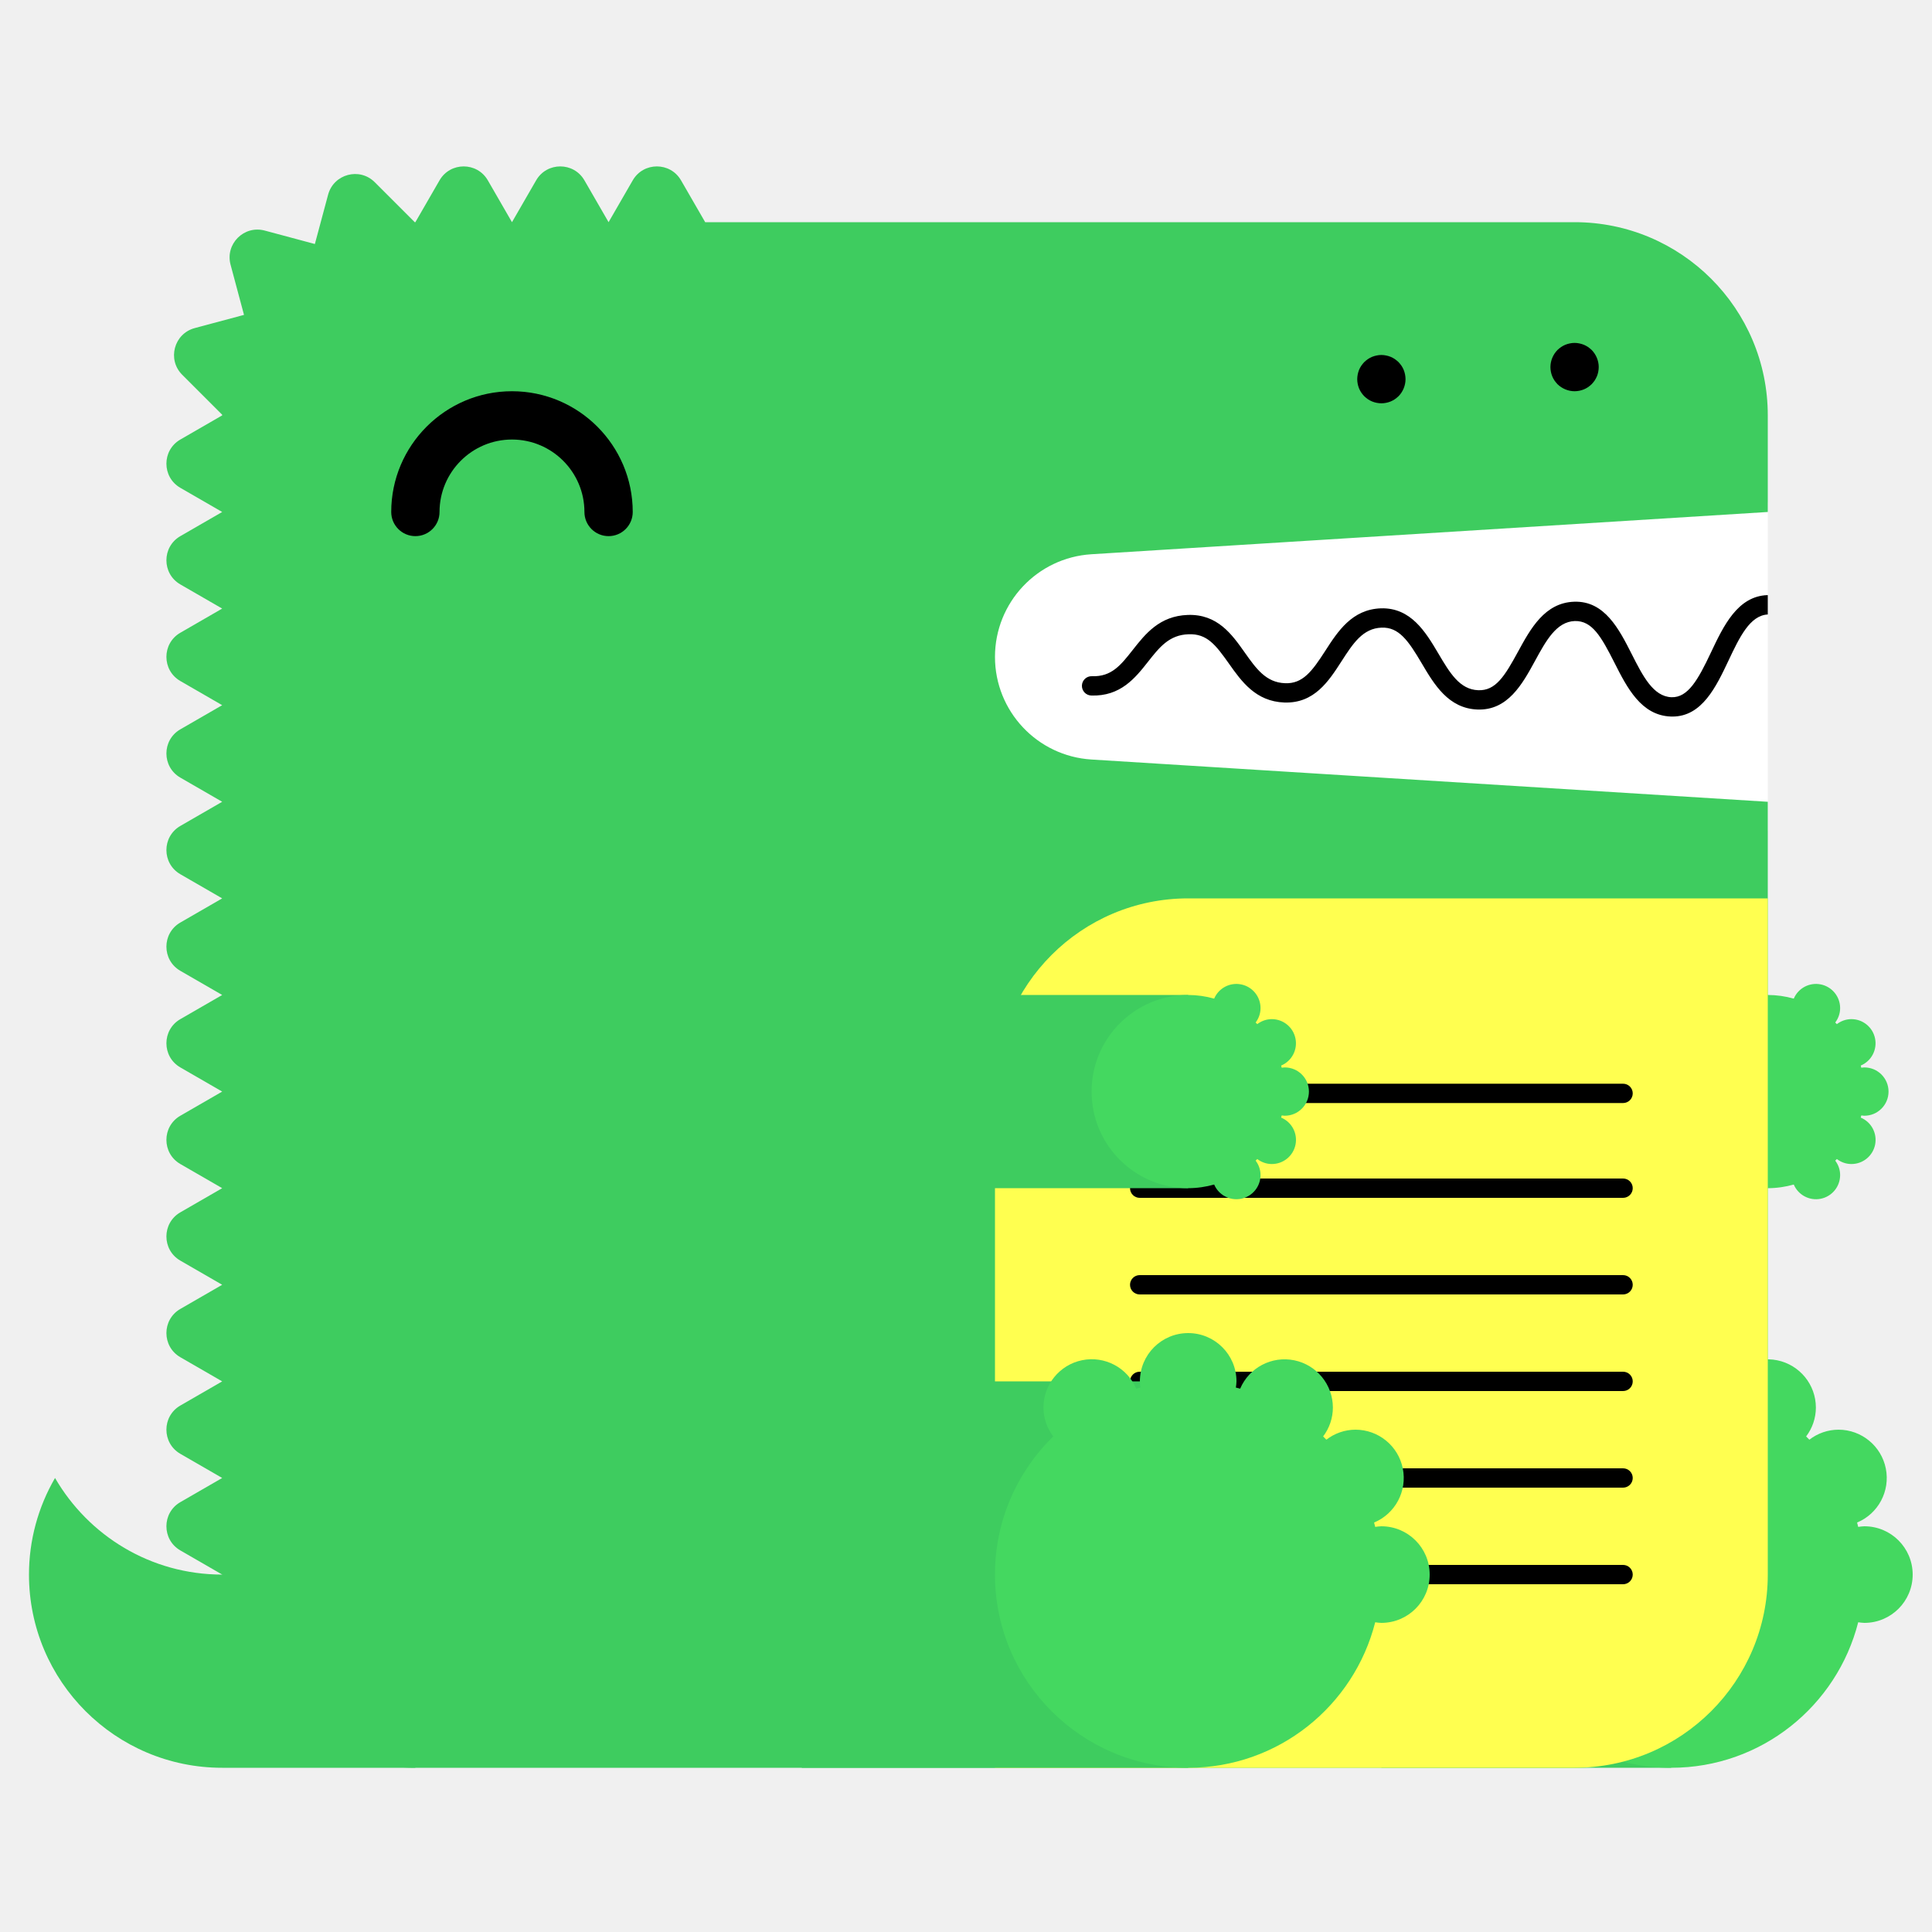
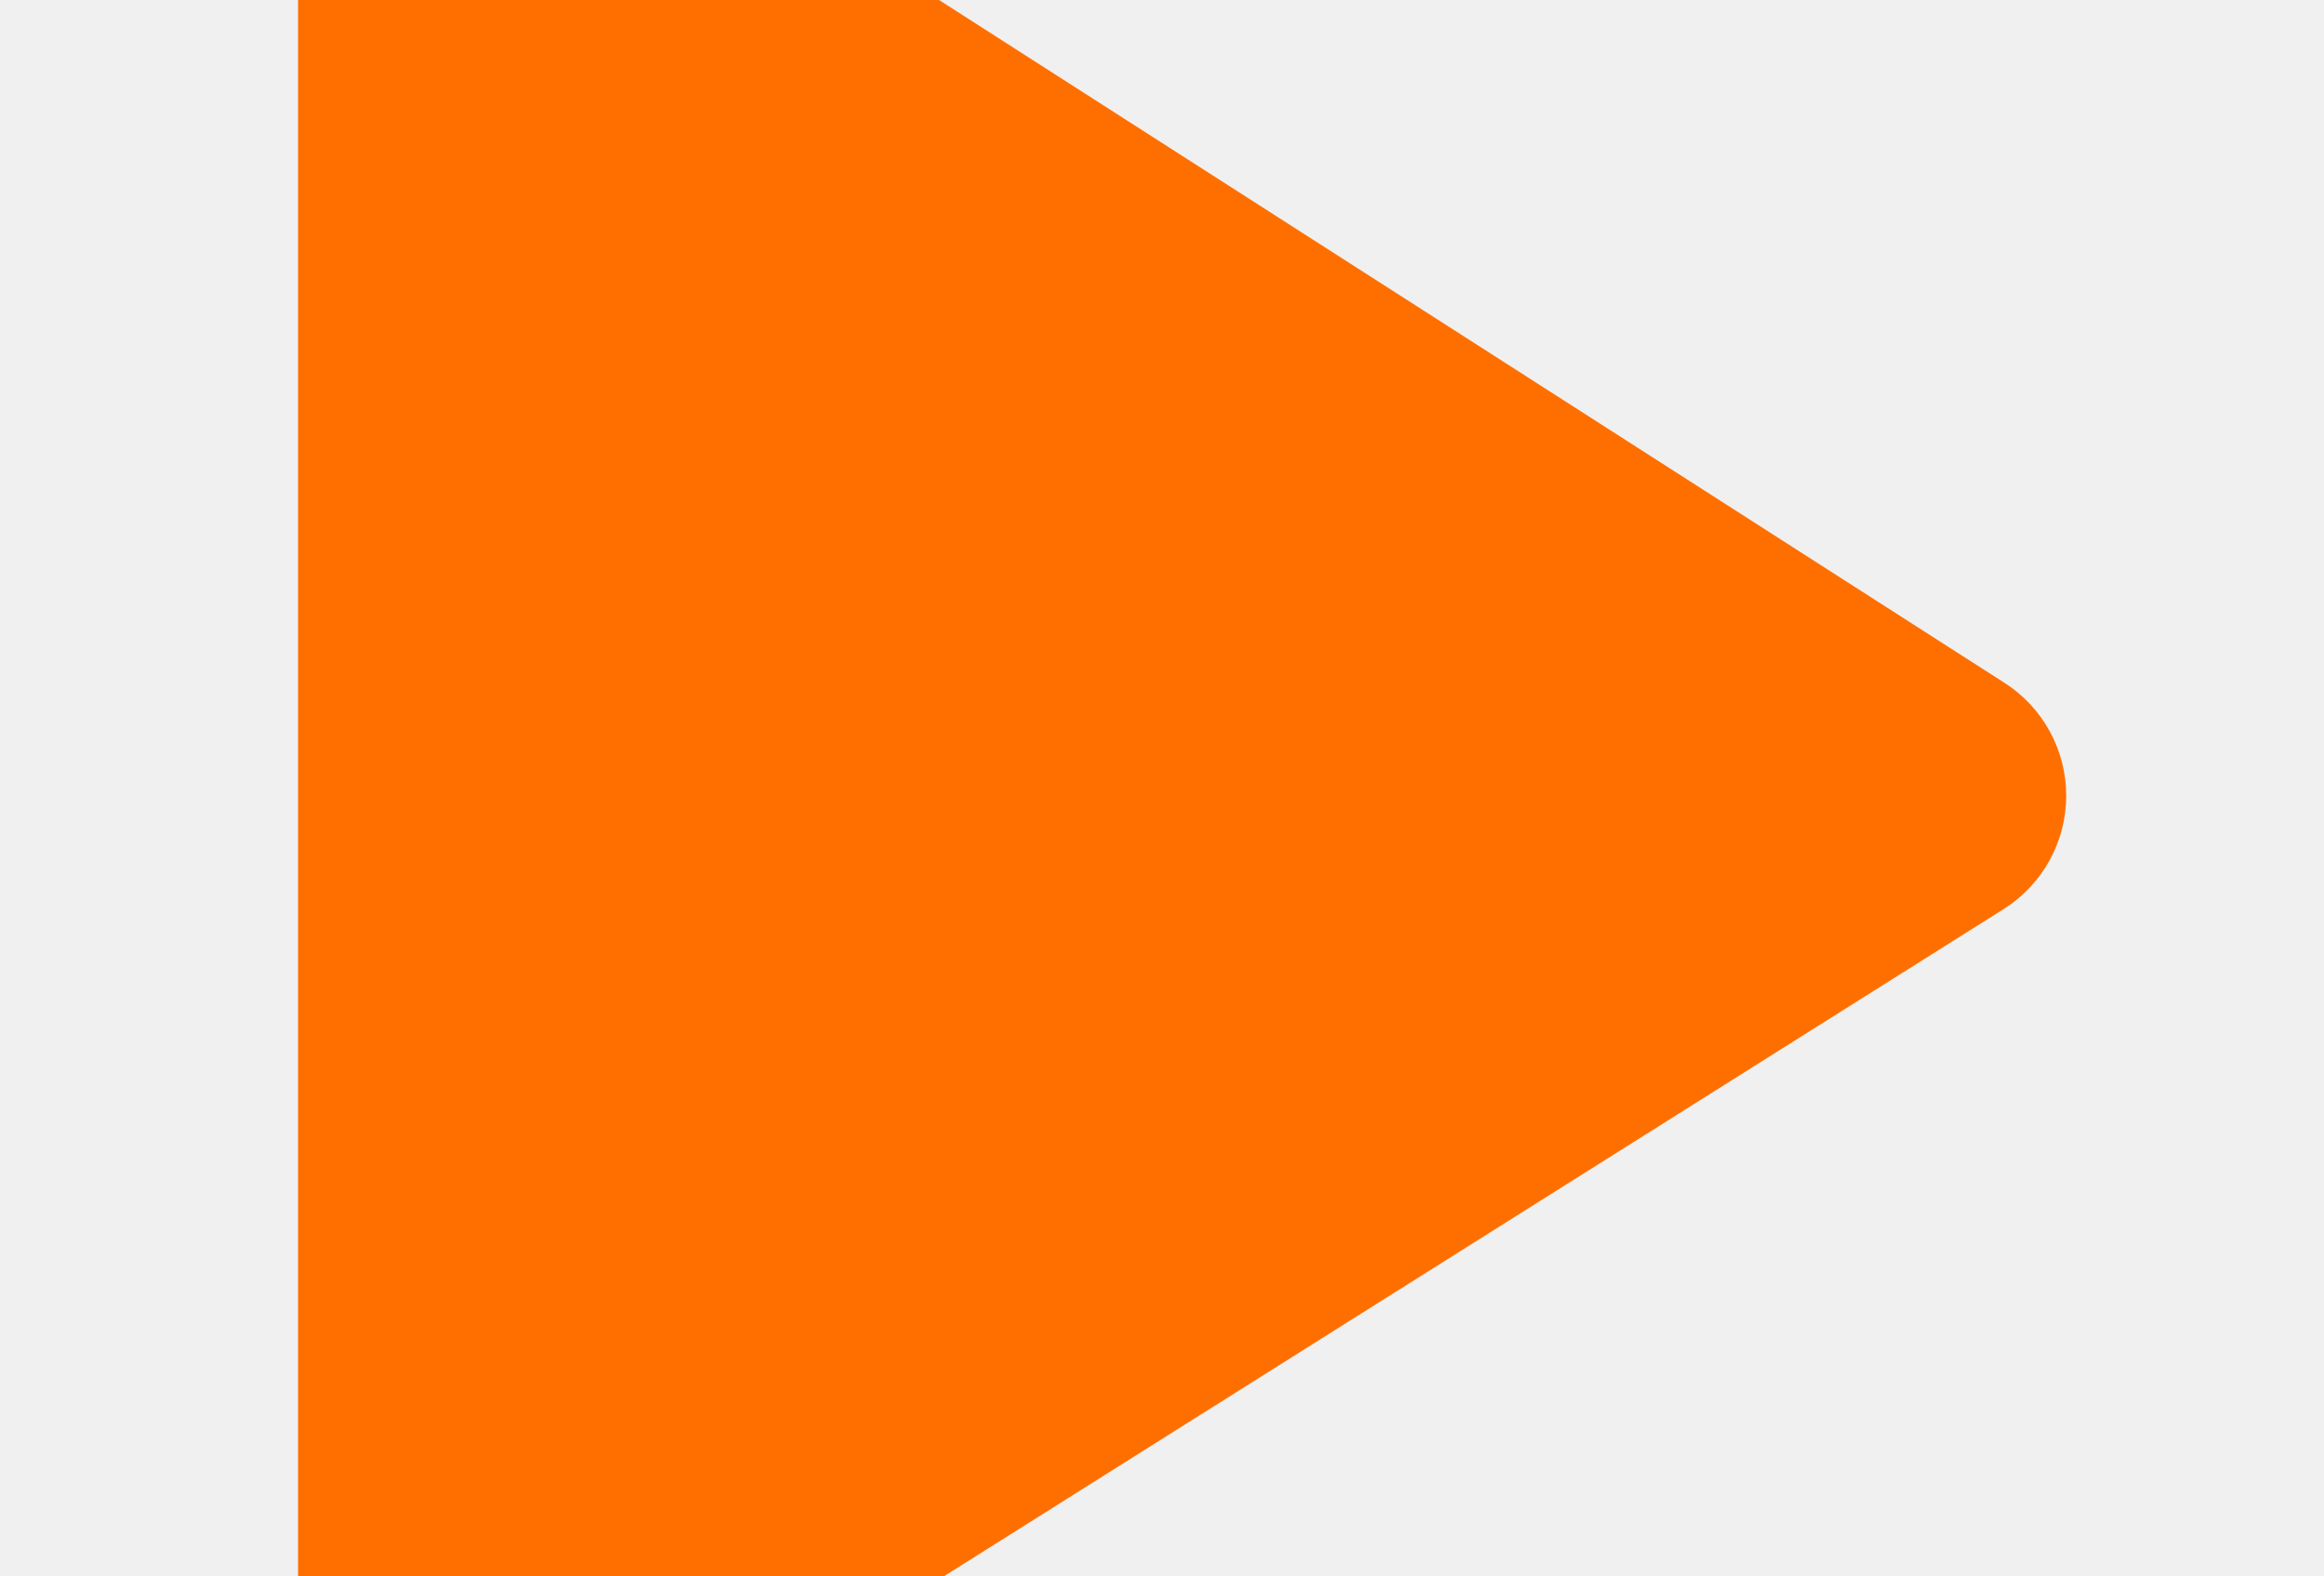
- <svg xmlns="http://www.w3.org/2000/svg" width="200" height="200" viewBox="0 0 200 200">
-   <g fill="none" fill-rule="evenodd">
-     <path fill="#FFF" d="M99 52h84v34H99z" />
-     <path d="M23 163c-7.398 0-13.843-4.027-17.303-10A19.886 19.886 0 0 0 3 163c0 11.046 8.954 20 20 20h20v-20H23z" fill="#3ECC5F" />
-     <path d="M112.98 57.376L183 53V43c0-11.046-8.954-20-20-20H73l-2.5-4.33c-1.112-1.925-3.889-1.925-5 0L63 23l-2.5-4.33c-1.111-1.925-3.889-1.925-5 0L53 23l-2.5-4.33c-1.111-1.925-3.889-1.925-5 0L43 23c-.022 0-.042.003-.065.003l-4.142-4.141c-1.57-1.571-4.252-.853-4.828 1.294l-1.369 5.104-5.192-1.392c-2.148-.575-4.111 1.389-3.535 3.536l1.39 5.193-5.102 1.367c-2.148.576-2.867 3.259-1.296 4.83l4.142 4.142c0 .021-.003.042-.003.064l-4.33 2.5c-1.925 1.111-1.925 3.889 0 5L23 53l-4.33 2.5c-1.925 1.111-1.925 3.889 0 5L23 63l-4.33 2.5c-1.925 1.111-1.925 3.889 0 5L23 73l-4.33 2.5c-1.925 1.111-1.925 3.889 0 5L23 83l-4.33 2.5c-1.925 1.111-1.925 3.889 0 5L23 93l-4.33 2.5c-1.925 1.111-1.925 3.889 0 5L23 103l-4.33 2.5c-1.925 1.111-1.925 3.889 0 5L23 113l-4.33 2.5c-1.925 1.111-1.925 3.889 0 5L23 123l-4.33 2.5c-1.925 1.111-1.925 3.889 0 5L23 133l-4.33 2.5c-1.925 1.111-1.925 3.889 0 5L23 143l-4.33 2.5c-1.925 1.111-1.925 3.889 0 5L23 153l-4.33 2.5c-1.925 1.111-1.925 3.889 0 5L23 163c0 11.046 8.954 20 20 20h120c11.046 0 20-8.954 20-20V83l-70.02-4.376A10.645 10.645 0 0 1 103 68c0-5.621 4.37-10.273 9.98-10.624" fill="#3ECC5F" />
-     <path fill="#3ECC5F" d="M143 183h30v-40h-30z" />
-     <path d="M193 158c-.219 0-.428.037-.639.064-.038-.15-.074-.301-.116-.451A5 5 0 0 0 190.32 148a4.96 4.96 0 0 0-3.016 1.036 26.531 26.531 0 0 0-.335-.336 4.955 4.955 0 0 0 1.011-2.987 5 5 0 0 0-9.599-1.959c-.148-.042-.297-.077-.445-.115.027-.211.064-.42.064-.639a5 5 0 0 0-5-5 5 5 0 0 0-5 5c0 .219.037.428.064.639-.148.038-.297.073-.445.115a4.998 4.998 0 0 0-9.599 1.959c0 1.125.384 2.151 1.011 2.987-3.717 3.632-6.031 8.693-6.031 14.3 0 11.046 8.954 20 20 20 9.339 0 17.16-6.41 19.361-15.064.211.027.42.064.639.064a5 5 0 0 0 5-5 5 5 0 0 0-5-5" fill="#44D860" />
-     <path fill="#3ECC5F" d="M153 123h30v-20h-30z" />
-     <path d="M193 115.5a2.5 2.5 0 1 0 0-5c-.109 0-.214.019-.319.032-.02-.075-.037-.15-.058-.225a2.501 2.501 0 0 0-.963-4.807c-.569 0-1.088.197-1.508.518a6.653 6.653 0 0 0-.168-.168c.314-.417.506-.931.506-1.494a2.5 2.5 0 0 0-4.8-.979A9.987 9.987 0 0 0 183 103c-5.522 0-10 4.478-10 10s4.478 10 10 10c.934 0 1.833-.138 2.69-.377a2.5 2.5 0 0 0 4.8-.979c0-.563-.192-1.077-.506-1.494.057-.055.113-.111.168-.168.42.321.939.518 1.508.518a2.5 2.5 0 0 0 .963-4.807c.021-.074.038-.15.058-.225.105.013.21.032.319.032" fill="#44D860" />
-     <path d="M63 55.5a2.5 2.5 0 0 1-2.5-2.5c0-4.136-3.364-7.5-7.5-7.5s-7.5 3.364-7.5 7.5a2.5 2.5 0 1 1-5 0c0-6.893 5.607-12.5 12.5-12.5S65.5 46.107 65.5 53a2.5 2.5 0 0 1-2.5 2.5" fill="#000" />
-     <path d="M103 183h60c11.046 0 20-8.954 20-20V93h-60c-11.046 0-20 8.954-20 20v70z" fill="#FFFF50" />
-     <path d="M168.02 124h-50.04a1 1 0 1 1 0-2h50.04a1 1 0 1 1 0 2m0 20h-50.04a1 1 0 1 1 0-2h50.04a1 1 0 1 1 0 2m0 20h-50.04a1 1 0 1 1 0-2h50.04a1 1 0 1 1 0 2m0-49.814h-50.04a1 1 0 1 1 0-2h50.04a1 1 0 1 1 0 2m0 19.814h-50.04a1 1 0 1 1 0-2h50.04a1 1 0 1 1 0 2m0 20h-50.04a1 1 0 1 1 0-2h50.04a1 1 0 1 1 0 2M183 61.611c-.012 0-.022-.006-.034-.005-3.09.105-4.552 3.196-5.842 5.923-1.346 2.85-2.387 4.703-4.093 4.647-1.889-.068-2.969-2.202-4.113-4.46-1.314-2.594-2.814-5.536-5.963-5.426-3.046.104-4.513 2.794-5.807 5.167-1.377 2.528-2.314 4.065-4.121 3.994-1.927-.07-2.951-1.805-4.136-3.813-1.321-2.236-2.848-4.75-5.936-4.664-2.994.103-4.465 2.385-5.763 4.4-1.373 2.13-2.335 3.428-4.165 3.351-1.973-.07-2.992-1.51-4.171-3.177-1.324-1.873-2.816-3.993-5.895-3.89-2.928.1-4.399 1.97-5.696 3.618-1.232 1.564-2.194 2.802-4.229 2.724a1 1 0 0 0-.072 2c3.017.101 4.545-1.8 5.872-3.487 1.177-1.496 2.193-2.787 4.193-2.855 1.926-.082 2.829 1.115 4.195 3.045 1.297 1.834 2.769 3.914 5.731 4.021 3.103.104 4.596-2.215 5.918-4.267 1.182-1.834 2.202-3.417 4.15-3.484 1.793-.067 2.769 1.35 4.145 3.681 1.297 2.197 2.766 4.686 5.787 4.796 3.125.108 4.634-2.62 5.949-5.035 1.139-2.088 2.214-4.06 4.119-4.126 1.793-.042 2.728 1.595 4.111 4.33 1.292 2.553 2.757 5.445 5.825 5.556l.169.003c3.064 0 4.518-3.075 5.805-5.794 1.139-2.41 2.217-4.68 4.067-4.773v-2z" fill="#000" />
-     <path fill="#3ECC5F" d="M83 183h40v-40H83z" />
-     <path d="M143 158c-.219 0-.428.037-.639.064-.038-.15-.074-.301-.116-.451A5 5 0 0 0 140.32 148a4.96 4.96 0 0 0-3.016 1.036 26.531 26.531 0 0 0-.335-.336 4.955 4.955 0 0 0 1.011-2.987 5 5 0 0 0-9.599-1.959c-.148-.042-.297-.077-.445-.115.027-.211.064-.42.064-.639a5 5 0 0 0-5-5 5 5 0 0 0-5 5c0 .219.037.428.064.639-.148.038-.297.073-.445.115a4.998 4.998 0 0 0-9.599 1.959c0 1.125.384 2.151 1.011 2.987-3.717 3.632-6.031 8.693-6.031 14.3 0 11.046 8.954 20 20 20 9.339 0 17.16-6.41 19.361-15.064.211.027.42.064.639.064a5 5 0 0 0 5-5 5 5 0 0 0-5-5" fill="#44D860" />
-     <path fill="#3ECC5F" d="M83 123h40v-20H83z" />
-     <path d="M133 115.5a2.5 2.5 0 1 0 0-5c-.109 0-.214.019-.319.032-.02-.075-.037-.15-.058-.225a2.501 2.501 0 0 0-.963-4.807c-.569 0-1.088.197-1.508.518a6.653 6.653 0 0 0-.168-.168c.314-.417.506-.931.506-1.494a2.5 2.5 0 0 0-4.8-.979A9.987 9.987 0 0 0 123 103c-5.522 0-10 4.478-10 10s4.478 10 10 10c.934 0 1.833-.138 2.69-.377a2.5 2.5 0 0 0 4.8-.979c0-.563-.192-1.077-.506-1.494.057-.055.113-.111.168-.168.42.321.939.518 1.508.518a2.5 2.5 0 0 0 .963-4.807c.021-.074.038-.15.058-.225.105.013.21.032.319.032" fill="#44D860" />
-     <path d="M143 41.75c-.16 0-.33-.02-.49-.05a2.52 2.52 0 0 1-.47-.14c-.15-.06-.29-.14-.431-.23-.13-.09-.259-.2-.38-.31-.109-.12-.219-.24-.309-.38s-.17-.28-.231-.43a2.619 2.619 0 0 1-.189-.96c0-.16.02-.33.05-.49.03-.16.08-.31.139-.47.061-.15.141-.29.231-.43.09-.13.2-.26.309-.38.121-.11.25-.22.38-.31.141-.09.281-.17.431-.23.149-.06.31-.11.47-.14.32-.07.65-.07.98 0 .159.03.32.08.47.14.149.06.29.14.43.23.13.09.259.2.38.31.11.12.22.25.31.38.09.14.17.28.23.43.06.16.11.31.14.47.029.16.05.33.05.49 0 .66-.271 1.31-.73 1.77-.121.11-.25.22-.38.31-.14.09-.281.17-.43.23a2.565 2.565 0 0 1-.96.19m20-1.25c-.66 0-1.3-.27-1.771-.73a3.802 3.802 0 0 1-.309-.38c-.09-.14-.17-.28-.231-.43a2.619 2.619 0 0 1-.189-.96c0-.66.27-1.3.729-1.77.121-.11.25-.22.38-.31.141-.09.281-.17.431-.23.149-.06.31-.11.47-.14.32-.07.66-.07.98 0 .159.03.32.08.47.14.149.06.29.14.43.23.13.09.259.2.38.31.459.47.73 1.11.73 1.77 0 .16-.021.33-.05.49-.03.16-.08.32-.14.47-.07.15-.14.29-.23.43-.09.13-.2.26-.31.38-.121.11-.25.22-.38.31-.14.09-.281.17-.43.23a2.565 2.565 0 0 1-.96.19" fill="#000" />
-   </g>
+ <svg xmlns="http://www.w3.org/2000/svg" t="1629465664452" class="icon" viewBox="0 0 1511 1024" version="1.1" p-id="1449" width="94.438" height="64">
+   <defs>
+     <style type="text/css" />
+   </defs>
+   <path d="M193.807 1131.869V-107.869A87.121 87.121 0 0 1 327.974-181.051l974.889 624.661a87.121 87.121 0 0 1 0 147.235l-975.76 614.206A87.121 87.121 0 0 1 193.807 1131.869z" fill="#ff6f00" p-id="1450" />
+   <path d="M720.87 439.05L467.172 276.424v478.587L719.941 594.243a92.93 92.93 0 0 0 0.929-155.192z" fill="#61B23B" p-id="1451" />
+   <path d="M330.728 797.73V226.27a40.159 40.159 0 0 1 61.845-33.733l448.975 287.938a40.159 40.159 0 0 1 0 67.868L392.171 831.463a40.159 40.159 0 0 1-61.443-33.733z" fill="#ff6f00" p-id="1452" />
</svg>
